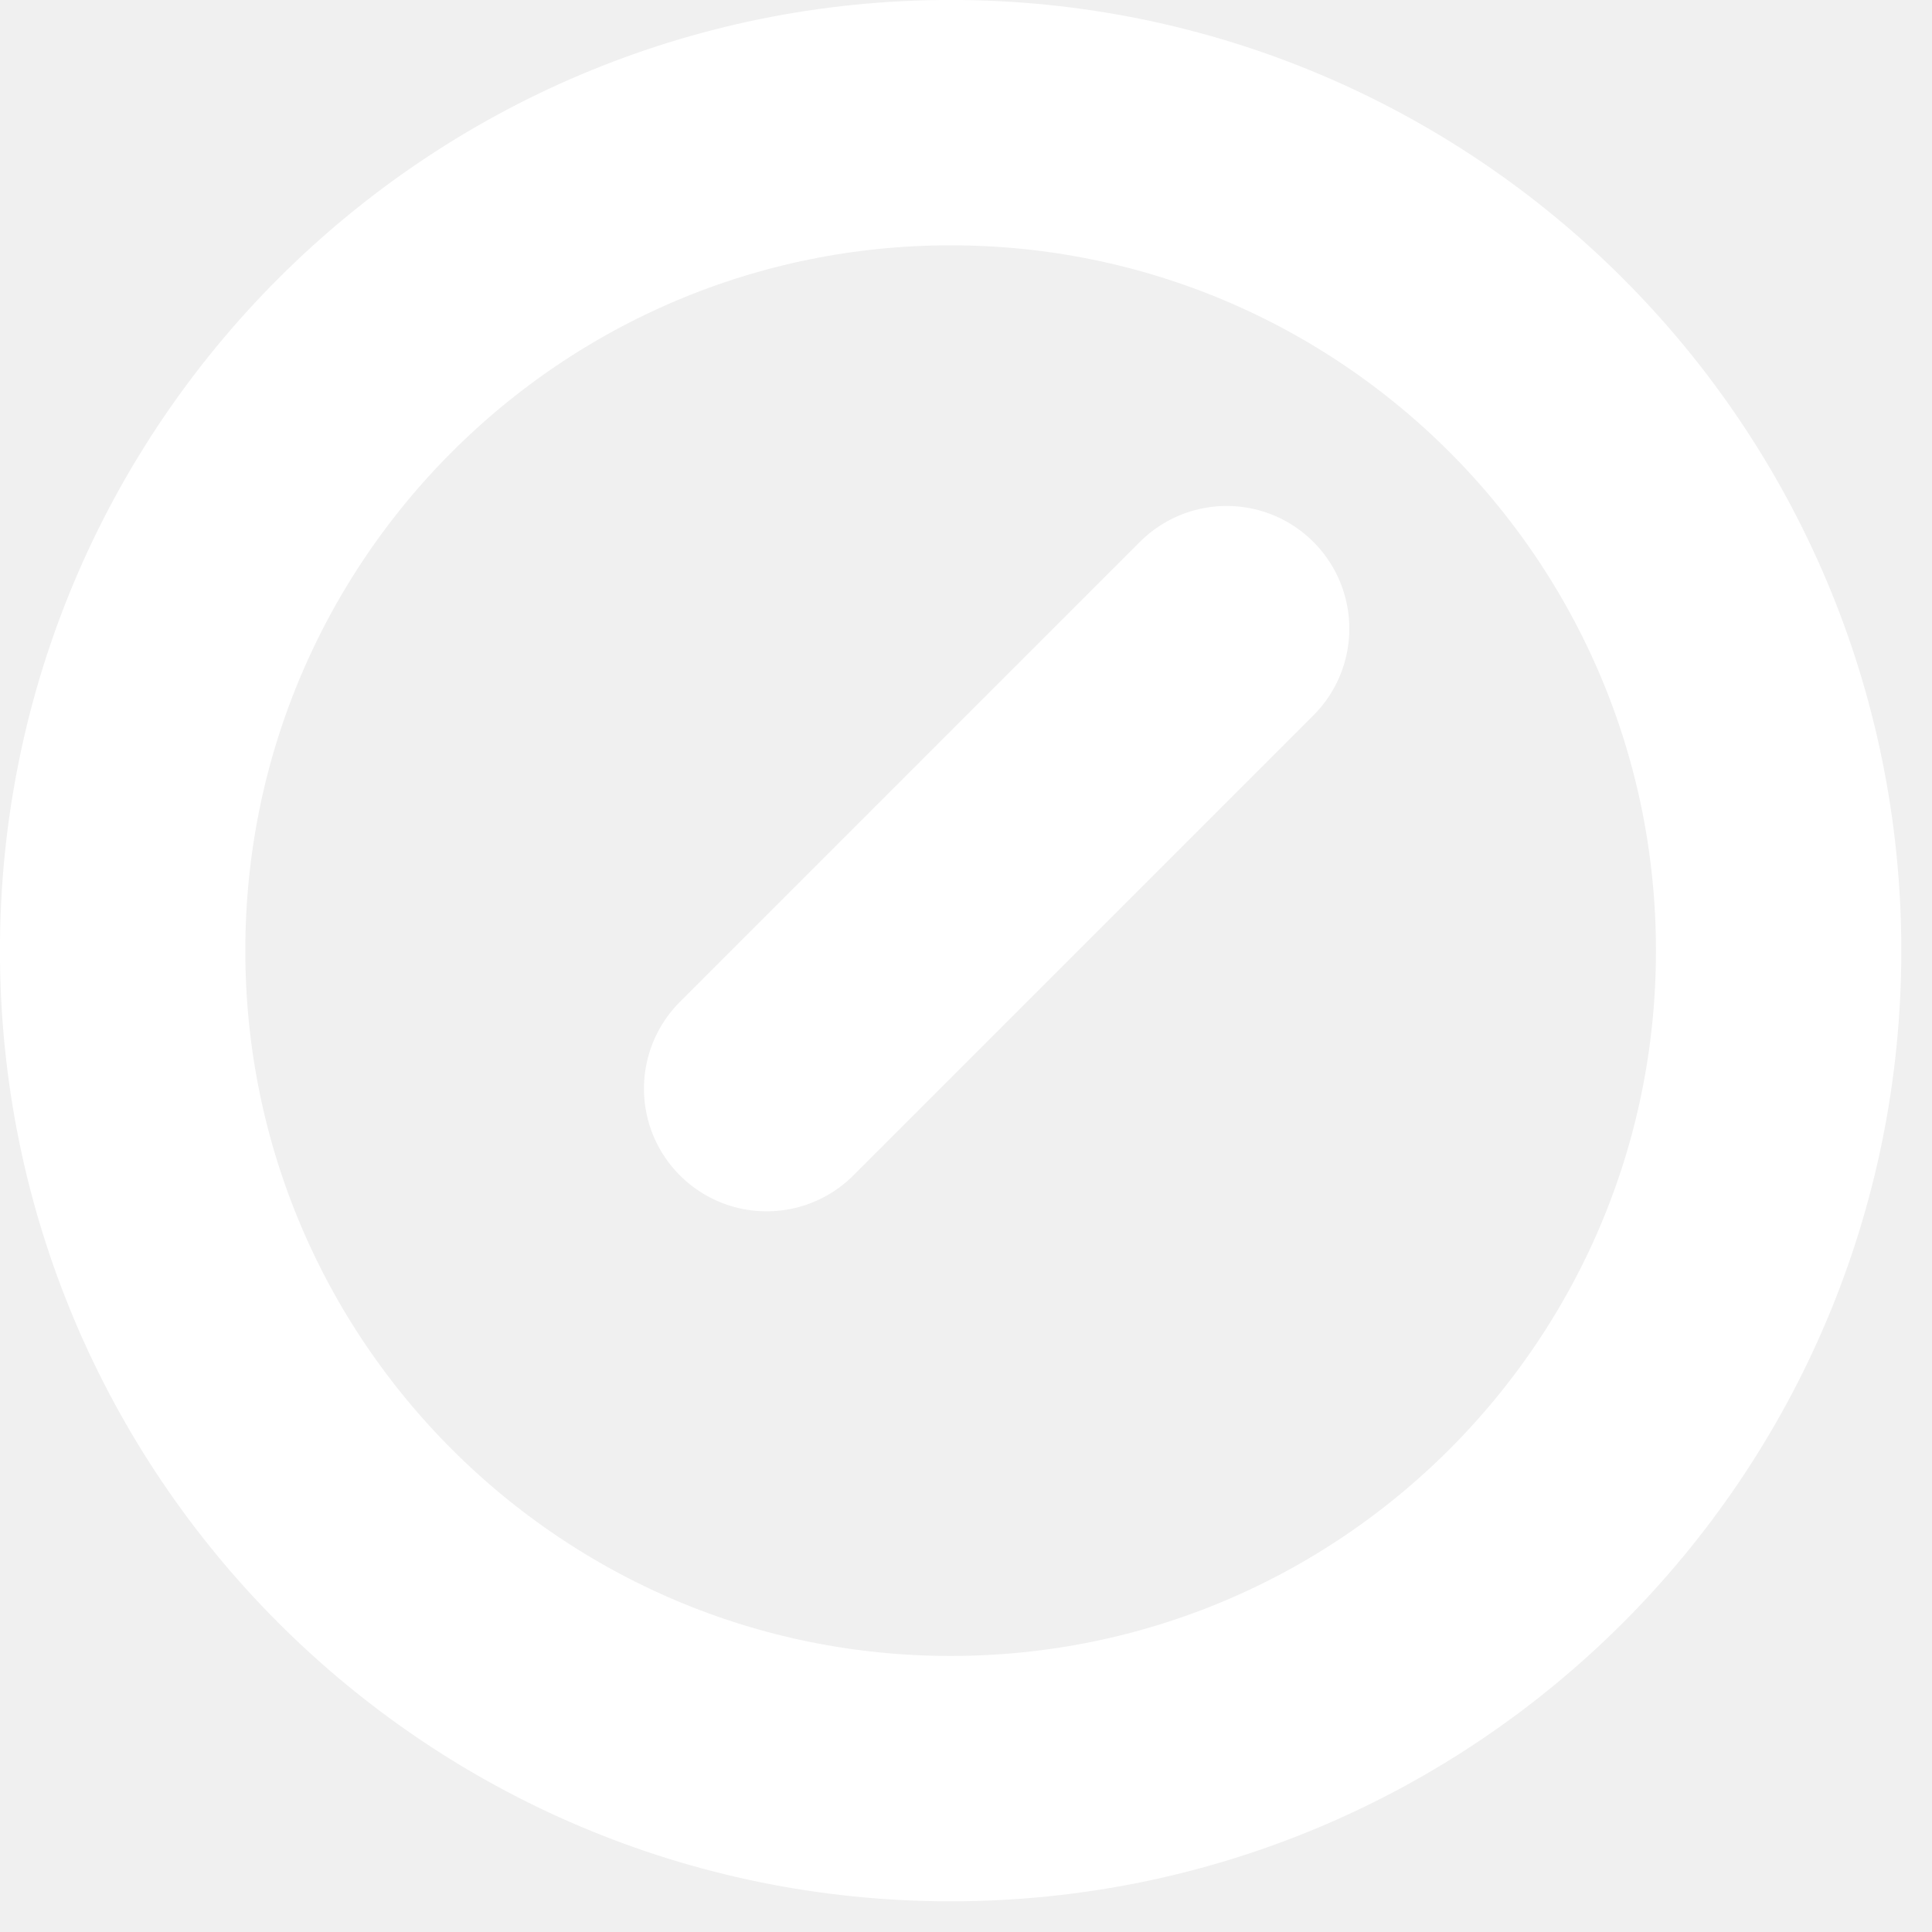
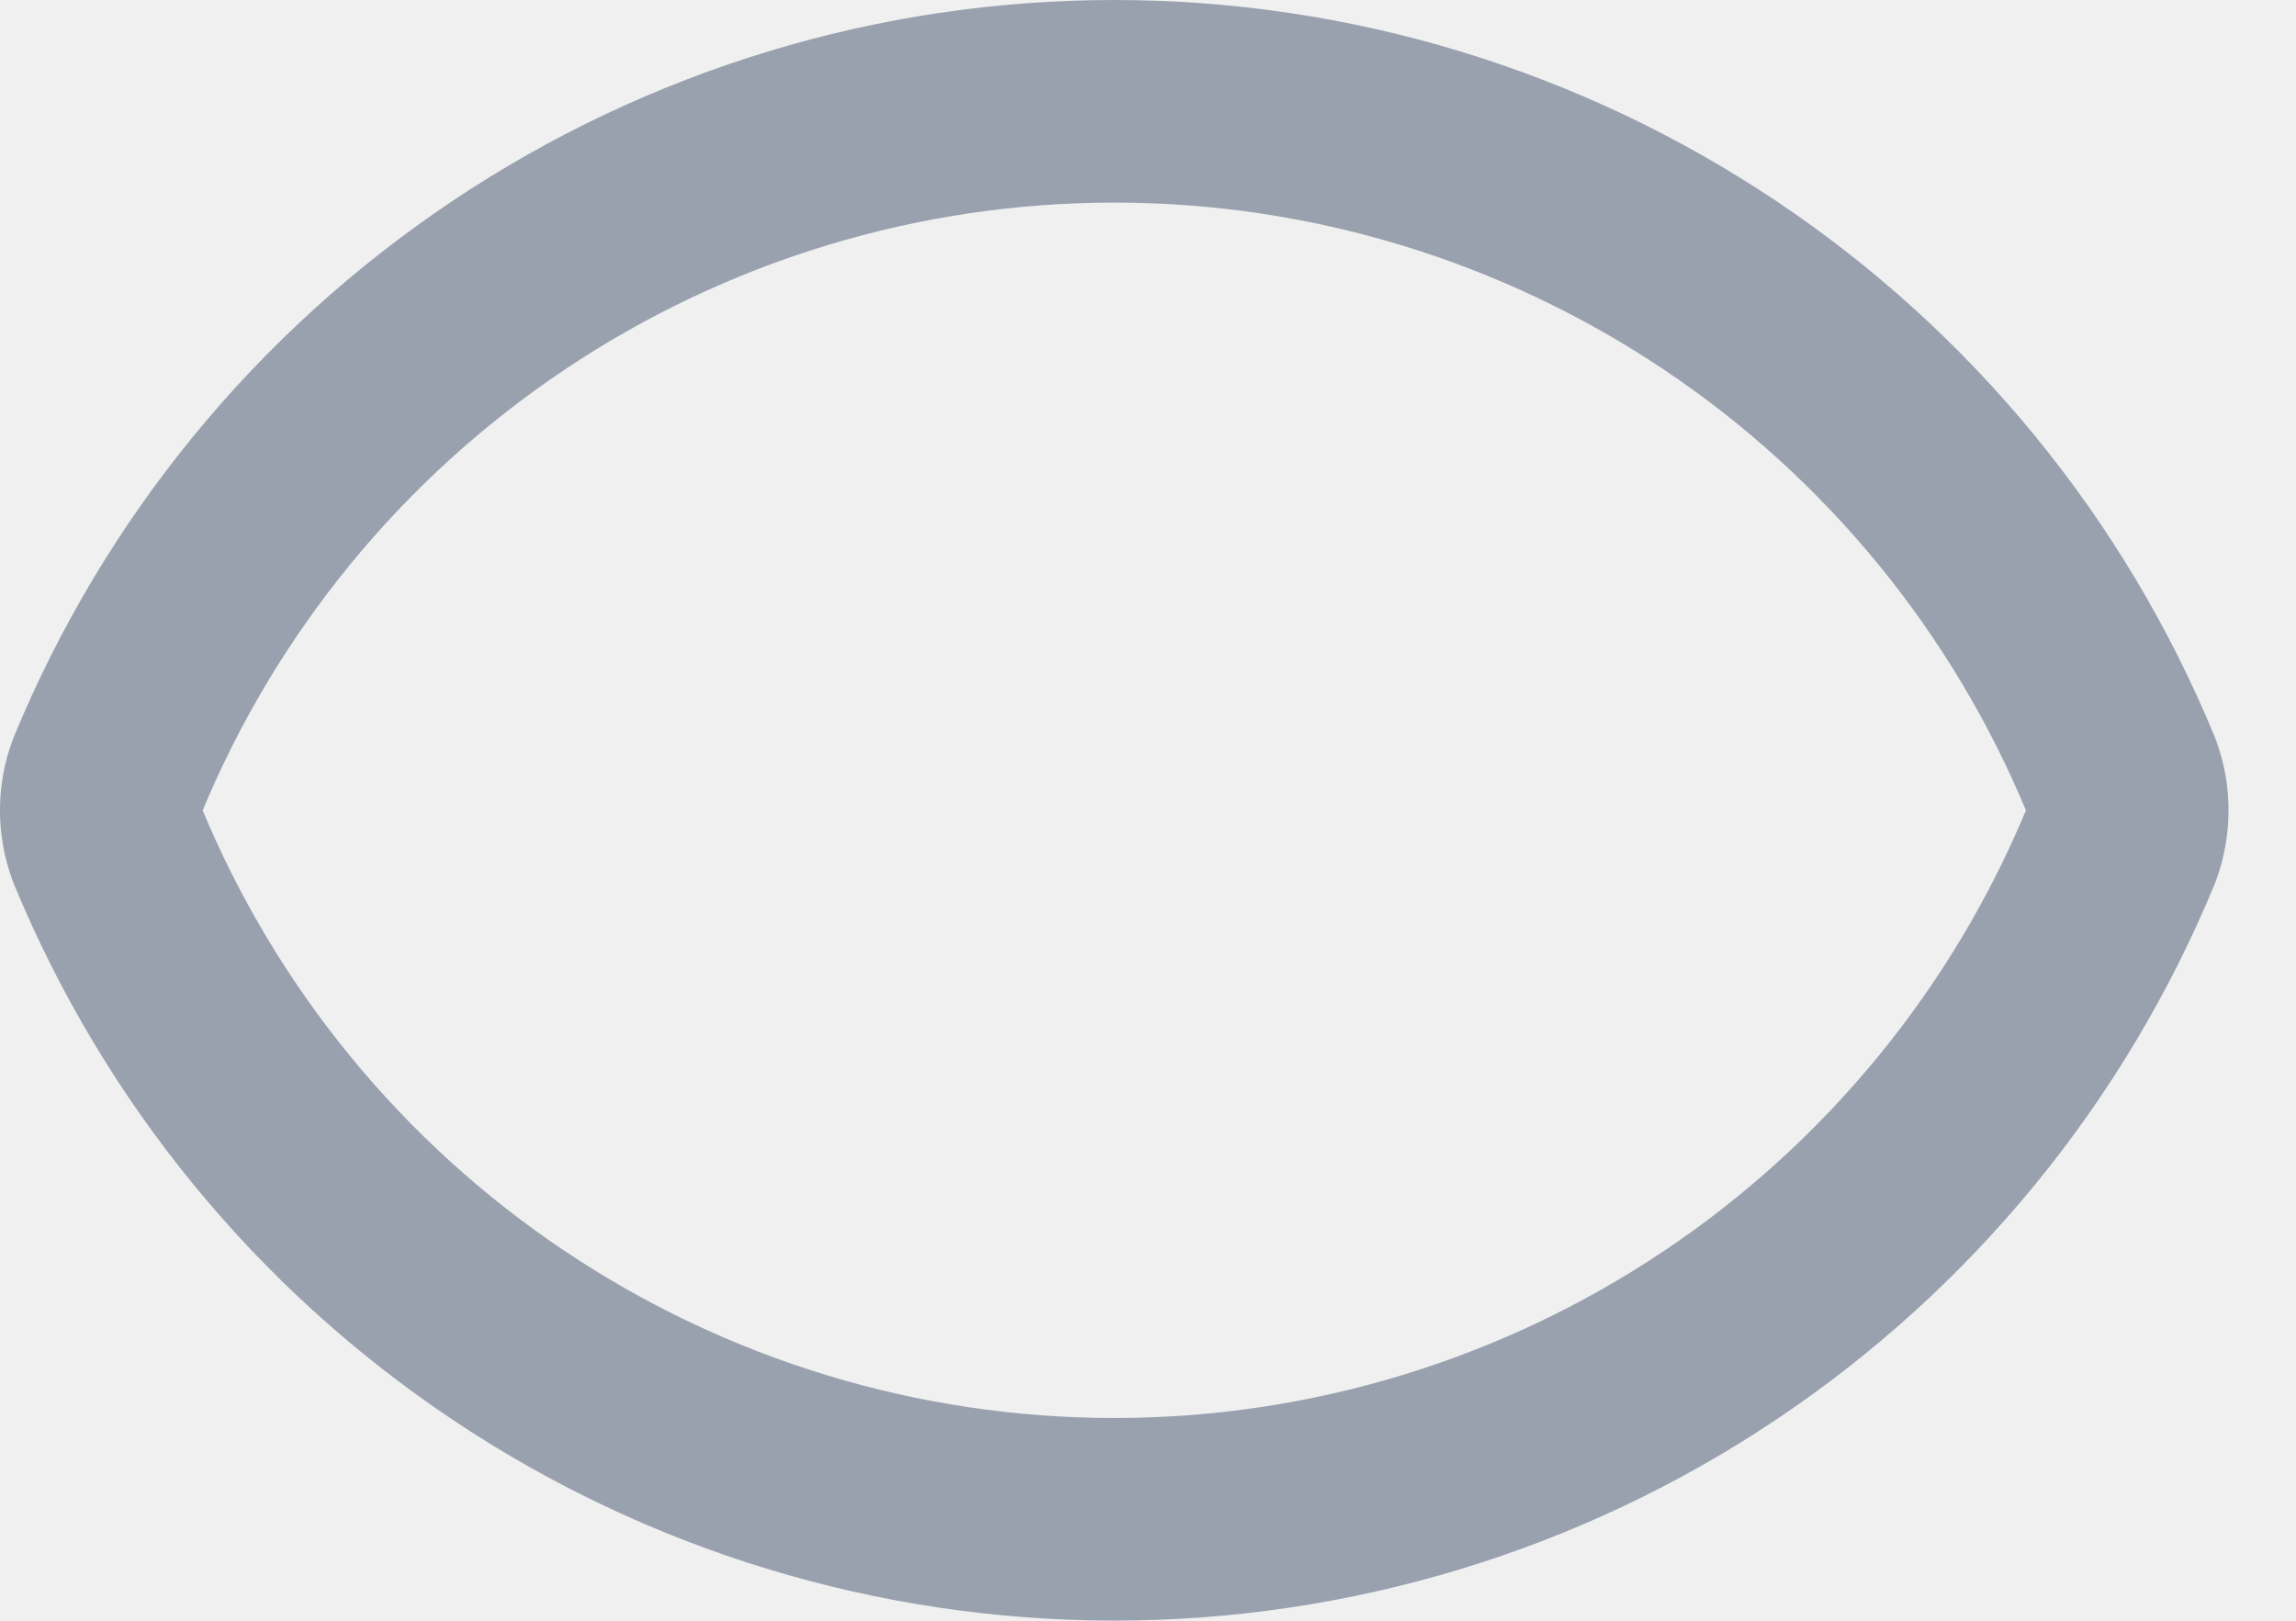
- <svg xmlns="http://www.w3.org/2000/svg" width="21" height="21" viewBox="0 0 21 21" fill="none">
-   <path d="M8.333 11.833L13.333 6.833M19.333 10.333C19.333 15.304 15.304 19.333 10.333 19.333C5.363 19.333 1.333 15.304 1.333 10.333C1.333 5.363 5.363 1.333 10.333 1.333C15.304 1.333 19.333 5.363 19.333 10.333Z" stroke="white" stroke-width="2.667" stroke-linecap="round" stroke-linejoin="round" />
+ <svg xmlns="http://www.w3.org/2000/svg" width="17" height="12" viewBox="0 0 17 12" fill="none">
+   <path d="M0.797 6.261C0.734 6.092 0.734 5.907 0.797 5.739C1.406 4.262 2.439 3 3.766 2.112C5.093 1.224 6.654 0.75 8.25 0.75C9.847 0.75 11.408 1.224 12.735 2.112C14.062 3 15.095 4.262 15.704 5.739C15.766 5.907 15.766 6.092 15.704 6.261C15.095 7.737 14.062 8.999 12.735 9.887C11.408 10.775 9.847 11.249 8.25 11.249C6.654 11.249 5.093 10.775 3.766 9.887C2.439 8.999 1.406 7.737 0.797 6.261Z" stroke="#99A1AF" stroke-width="1.5" stroke-linecap="round" stroke-linejoin="round" />
</svg>
